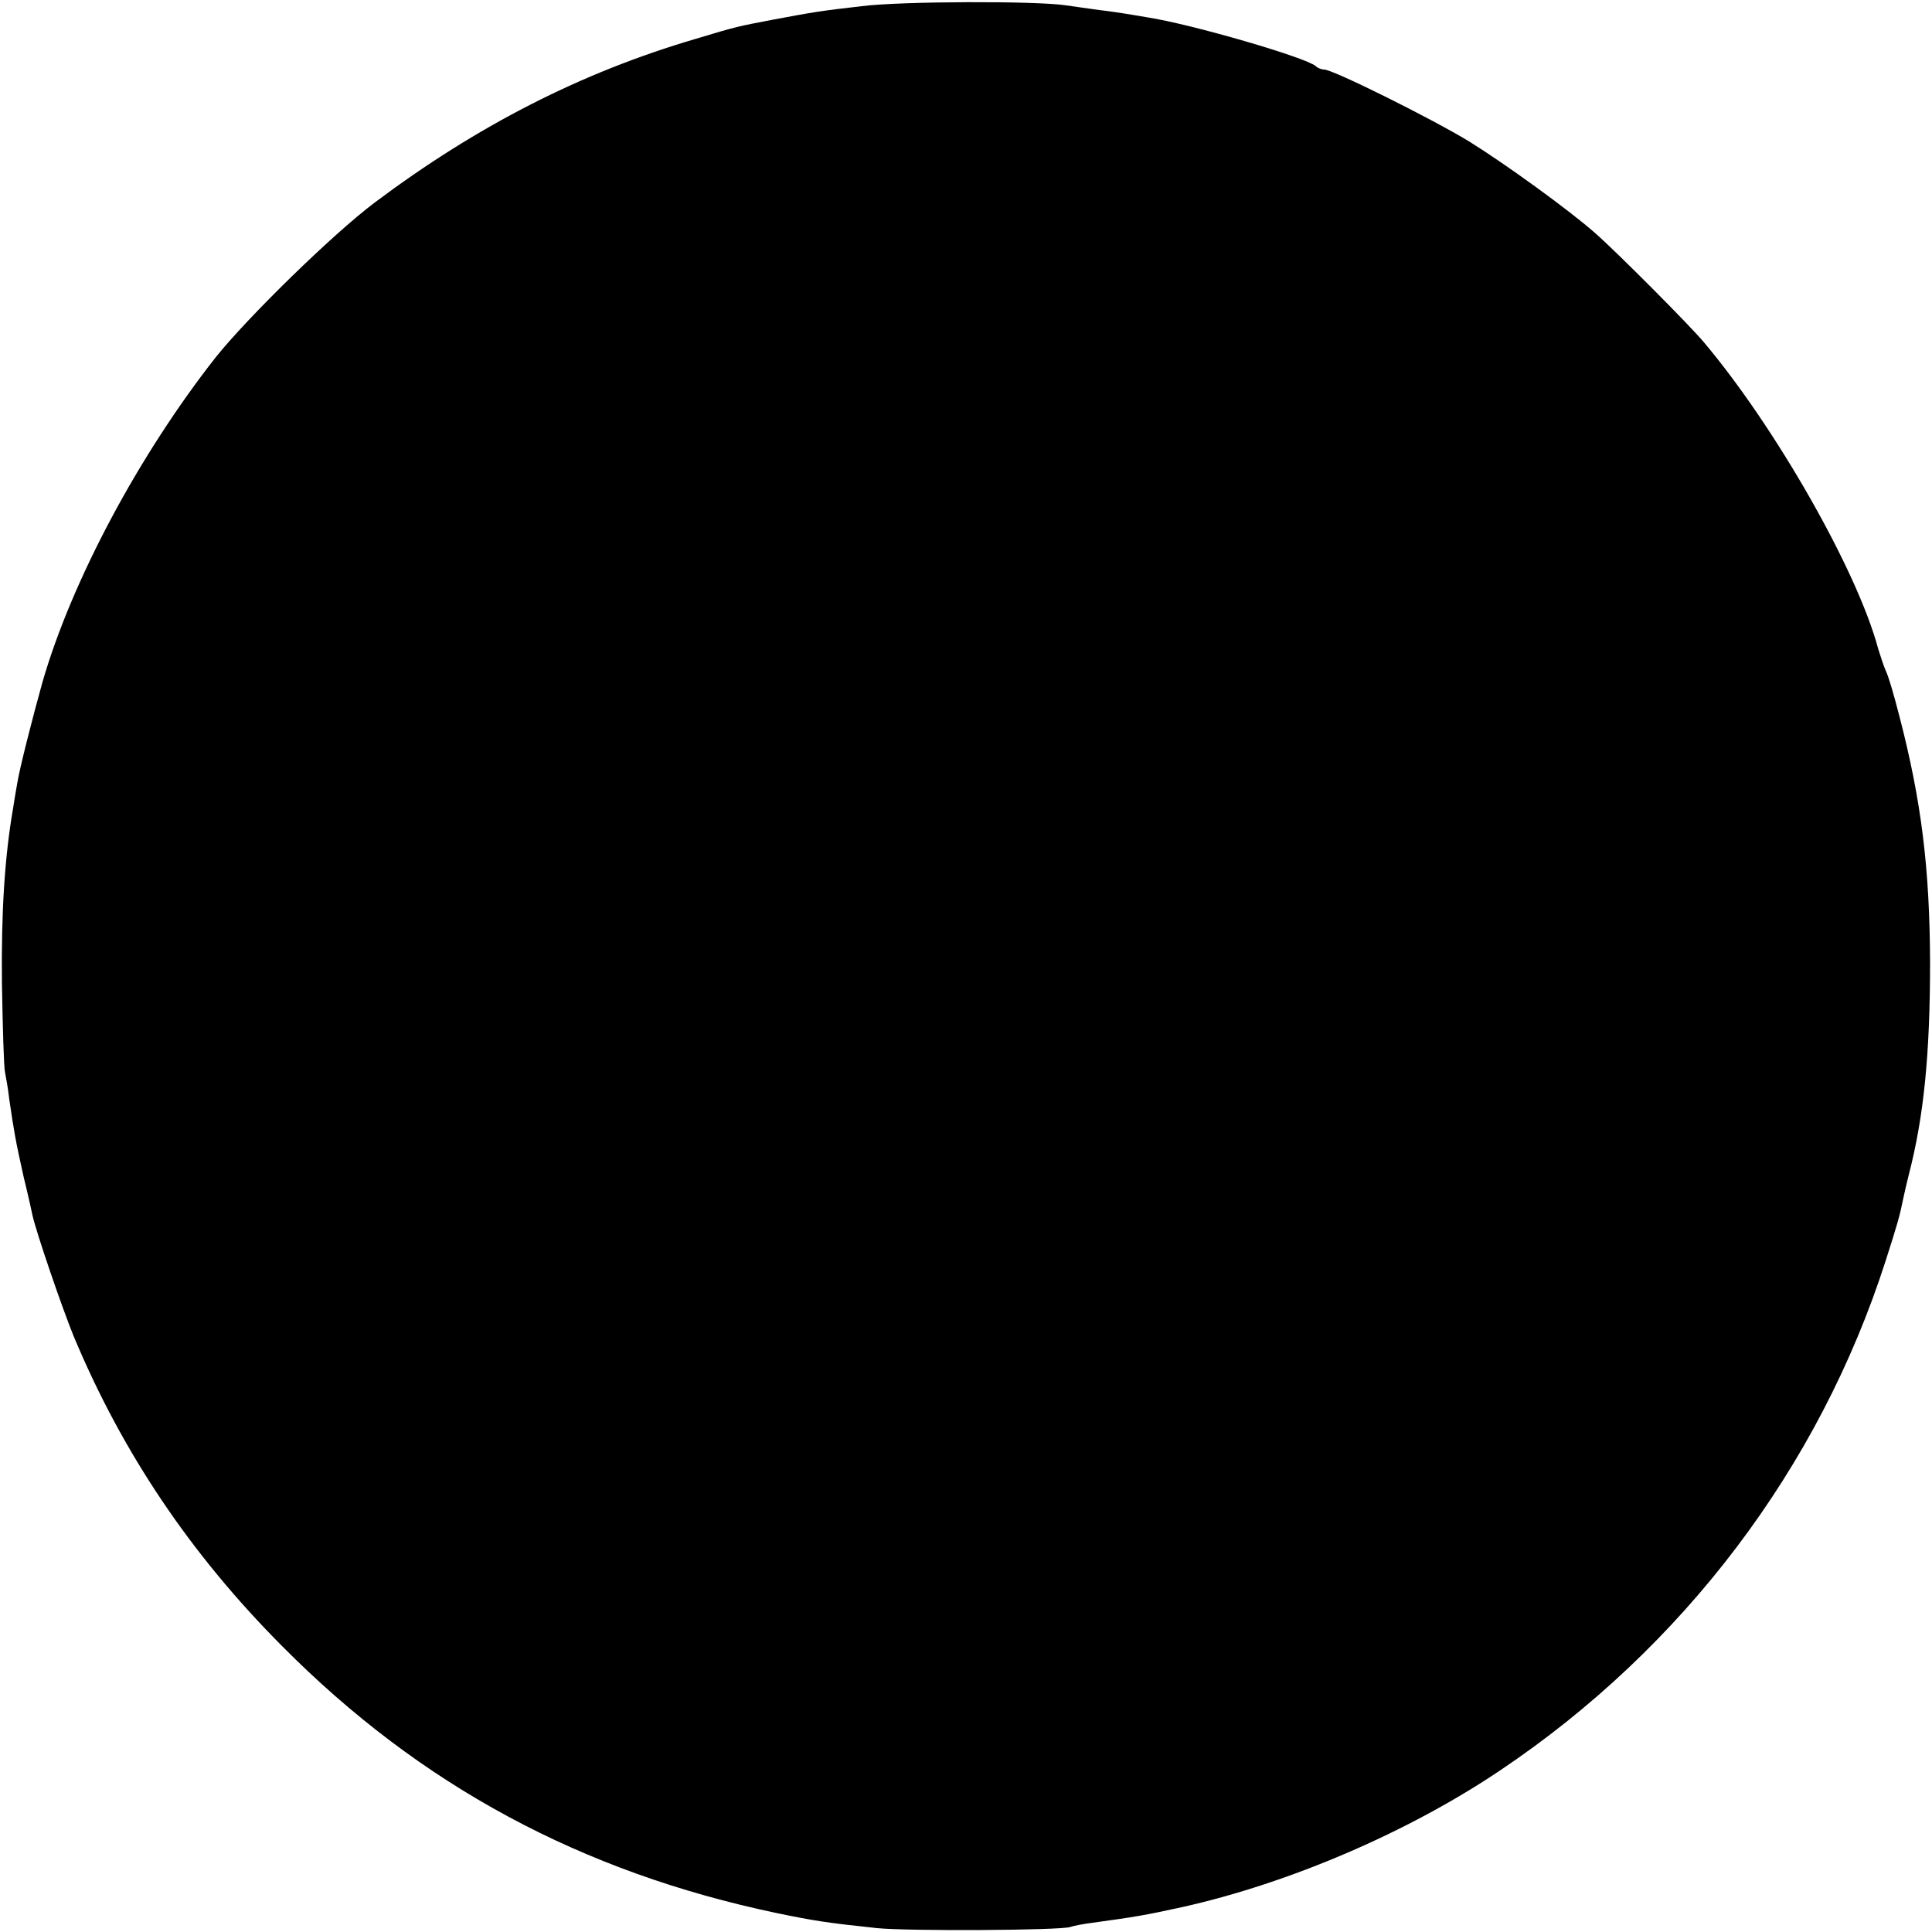
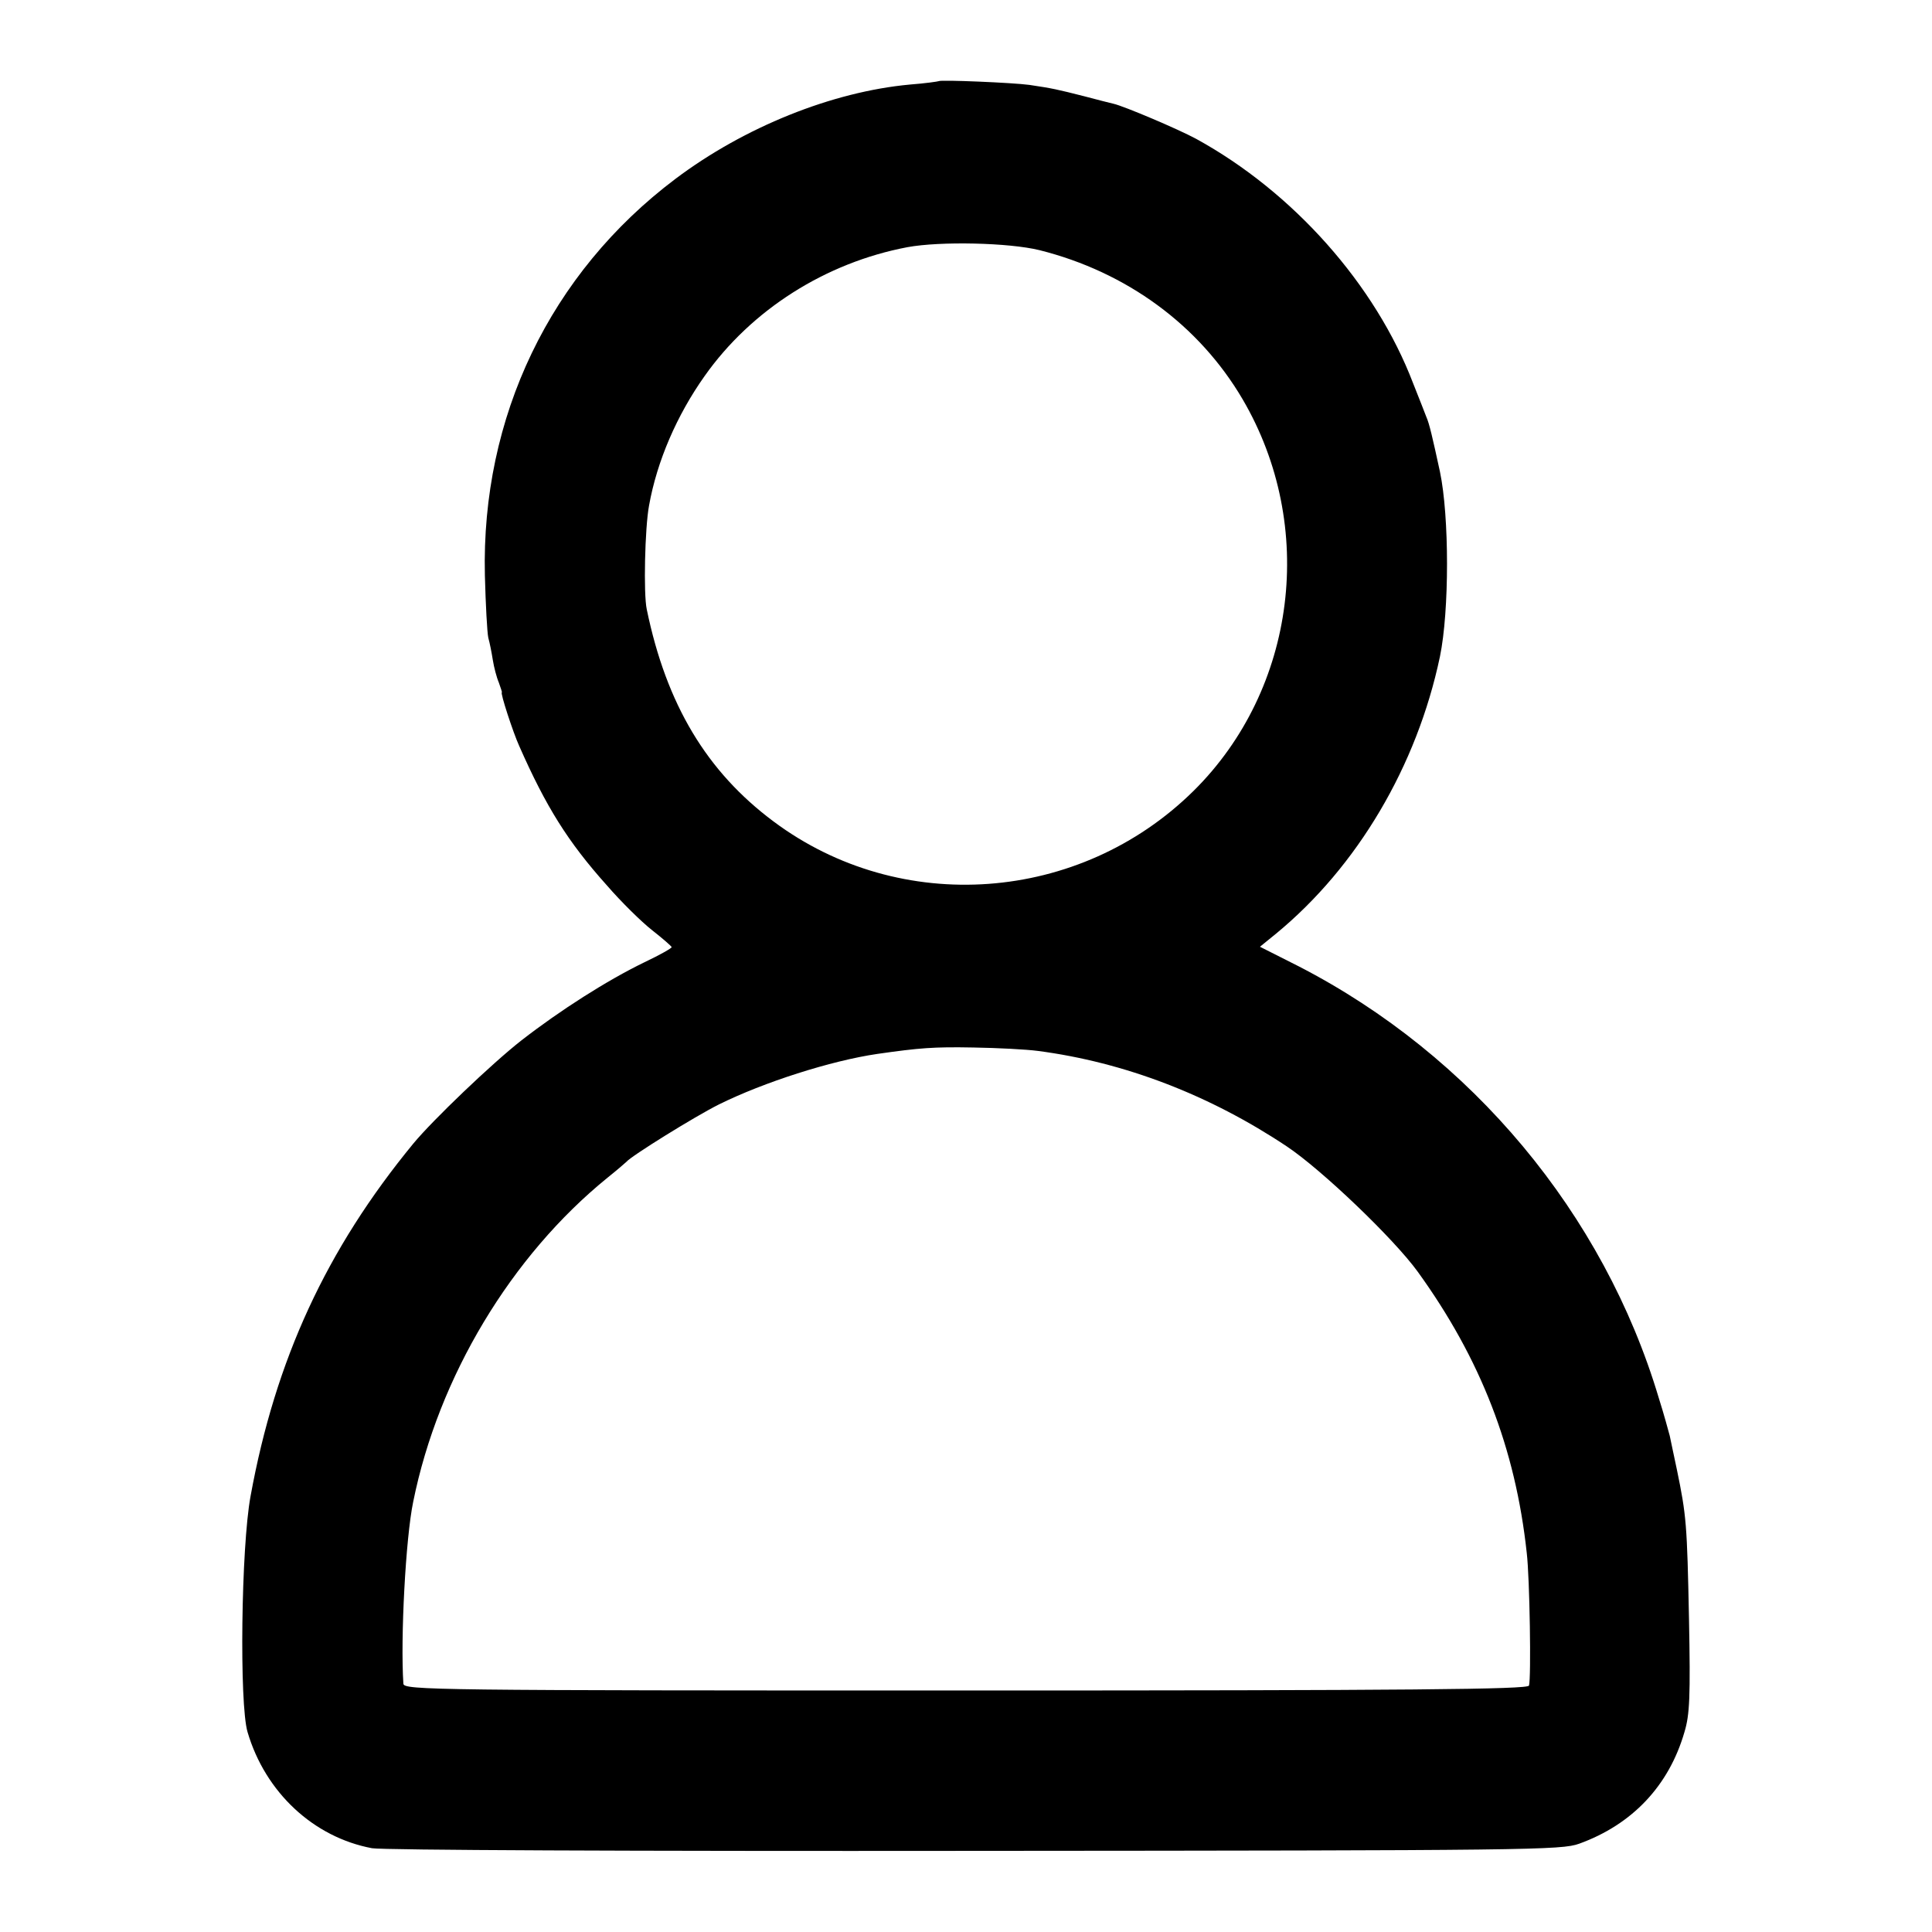
- <svg xmlns="http://www.w3.org/2000/svg" version="1.0" width="500pt" height="500pt" viewBox="0 0 500 500" preserveAspectRatio="xMidYMid meet">
-   <g transform="translate(0,500) scale(0.1,-0.1)" fill="#000000" stroke="none">
-     <path d="M2230 4984 c-106 -12 -129 -16 -230 -35 -89 -17 -92 -17 -201 -50 -296 -87 -565 -225 -829 -423 -108 -81 -329 -297 -412 -401 -198 -252 -372 -577 -448 -840 -26 -93 -59 -223 -65 -260 -4 -22 -9 -52 -11 -66 -22 -127 -31 -269 -29 -454 2 -115 5 -219 8 -230 2 -11 8 -42 11 -70 12 -82 16 -106 37 -200 12 -49 22 -94 23 -100 10 -45 76 -238 107 -314 125 -299 301 -562 539 -801 358 -361 775 -585 1280 -691 97 -20 128 -25 260 -39 80 -8 475 -6 500 3 8 3 34 8 58 11 109 15 134 19 234 41 276 62 582 193 820 353 474 318 826 783 998 1319 31 97 36 114 46 163 3 14 9 41 14 60 39 151 55 312 55 550 -1 242 -22 415 -79 635 -16 62 -28 103 -36 120 -5 11 -13 36 -19 55 -54 203 -267 576 -452 795 -37 44 -224 232 -281 282 -68 60 -234 180 -326 237 -97 59 -352 186 -375 186 -7 0 -17 4 -22 9 -25 22 -319 108 -435 126 -25 4 -52 9 -60 10 -8 1 -37 6 -65 9 -27 4 -66 9 -85 12 -75 12 -429 11 -530 -2z" />
+ <svg xmlns="http://www.w3.org/2000/svg" version="1.0" width="512pt" height="512pt" viewBox="0 0 512 512" preserveAspectRatio="xMidYMid meet">
+   <g transform="translate(0,512) scale(0.1,-0.1)" fill="#000000" stroke="none">
+     <path d="M2488 4905 c-2 -1 -36 -6 -76 -9 -207 -19 -440 -113 -622 -250 -332 -250 -515 -631 -505 -1051 2 -77 6 -151 9 -165 4 -14 9 -40 12 -59 3 -19 10 -46 16 -60 5 -14 9 -26 8 -26 -5 0 30 -107 46 -142 71 -161 129 -254 232 -369 38 -44 92 -97 120 -119 28 -22 51 -42 52 -45 0 -3 -32 -21 -72 -40 -99 -48 -223 -127 -326 -207 -78 -61 -235 -211 -287 -274 -230 -280 -365 -572 -431 -934 -25 -135 -30 -551 -8 -625 47 -160 175 -279 330 -308 31 -5 678 -8 1600 -7 1470 1 1552 2 1599 19 141 51 238 154 279 296 14 46 16 94 12 300 -5 251 -7 274 -32 395 -8 39 -17 79 -19 90 -3 11 -15 56 -29 100 -146 489 -496 908 -954 1144 l-103 52 43 35 c215 177 373 444 434 734 25 121 25 371 0 490 -20 92 -28 127 -36 145 -4 11 -20 51 -35 89 -100 262 -318 507 -575 648 -48 26 -192 87 -219 93 -9 2 -44 11 -78 20 -71 18 -84 21 -145 30 -44 6 -235 14 -240 10z m267 -448 c231 -58 423 -199 538 -395 197 -336 143 -768 -130 -1038 -302 -298 -777 -332 -1113 -81 -177 132 -284 310 -336 562 -9 41 -5 216 6 275 21 118 74 240 147 343 124 176 321 301 538 342 87 16 269 12 350 -8z m-5 -2122 c230 -30 456 -117 660 -253 93 -62 284 -245 347 -332 167 -231 259 -468 289 -745 8 -67 12 -333 6 -352 -3 -10 -311 -13 -1493 -13 -1411 0 -1489 1 -1490 18 -8 120 6 386 26 482 67 332 260 652 515 859 25 20 47 39 50 42 12 15 181 120 245 152 119 59 297 116 420 134 112 16 149 19 255 17 63 -1 140 -5 170 -9z" />
  </g>
</svg>
